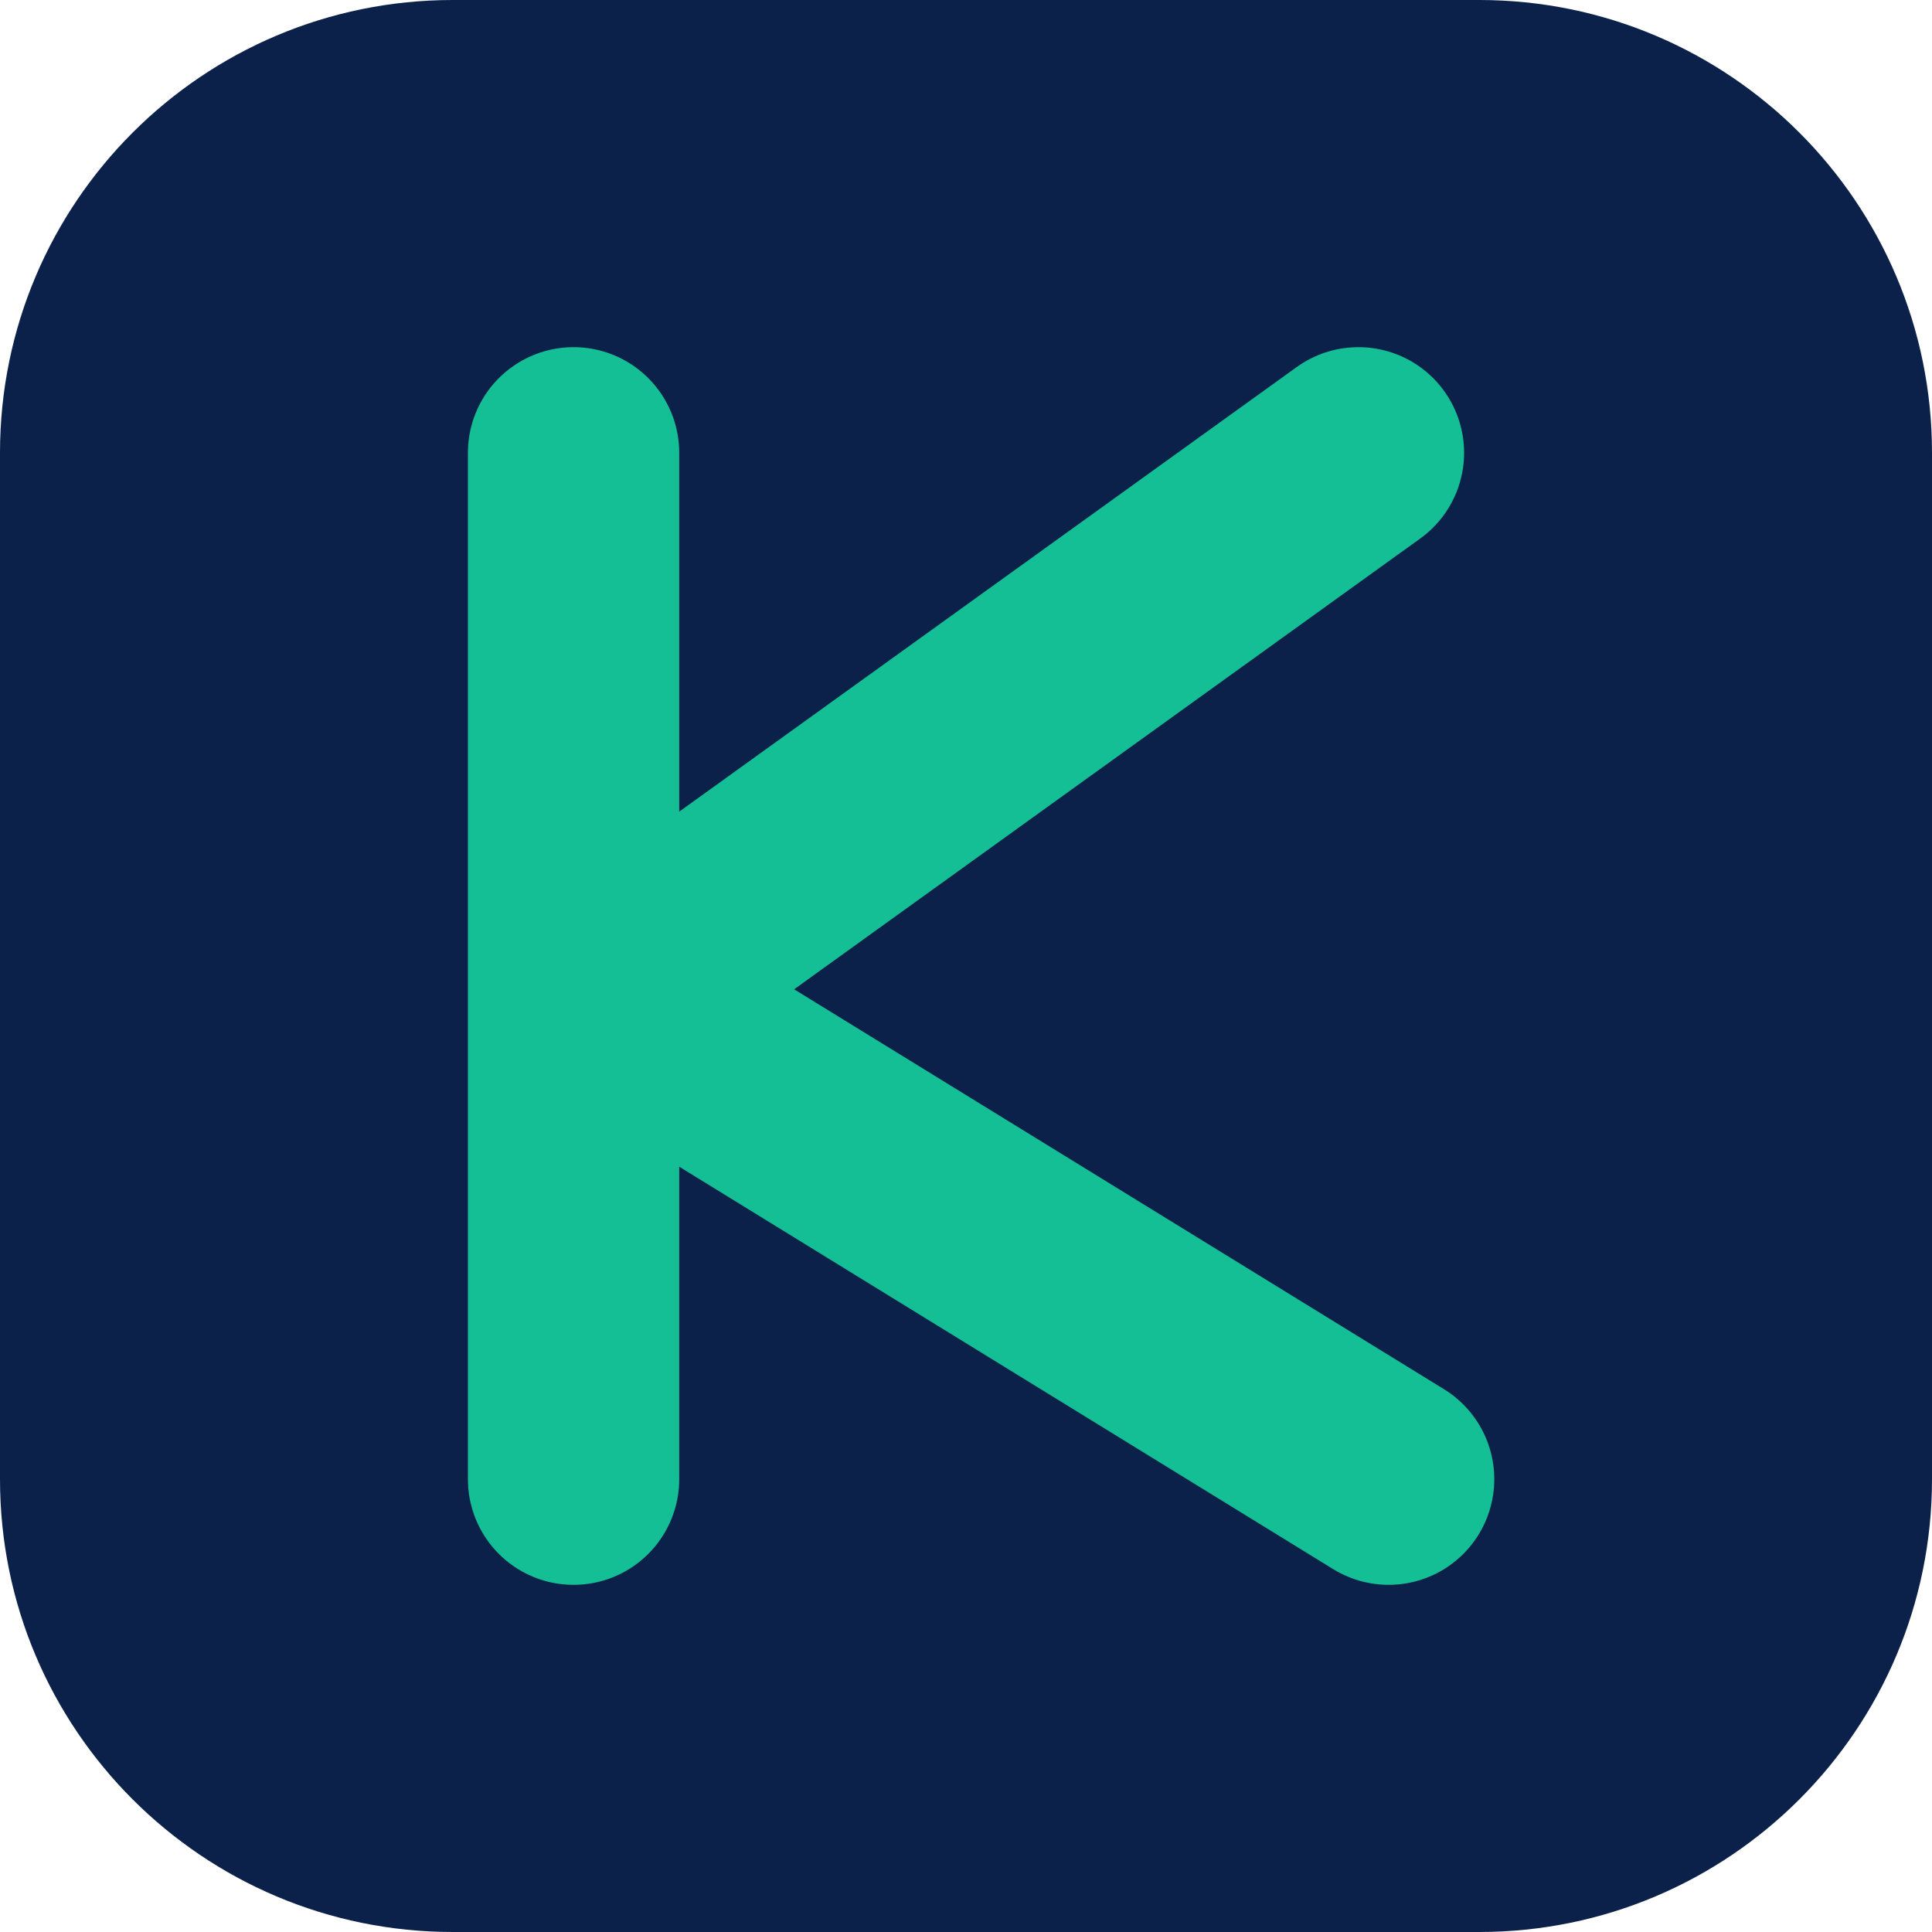
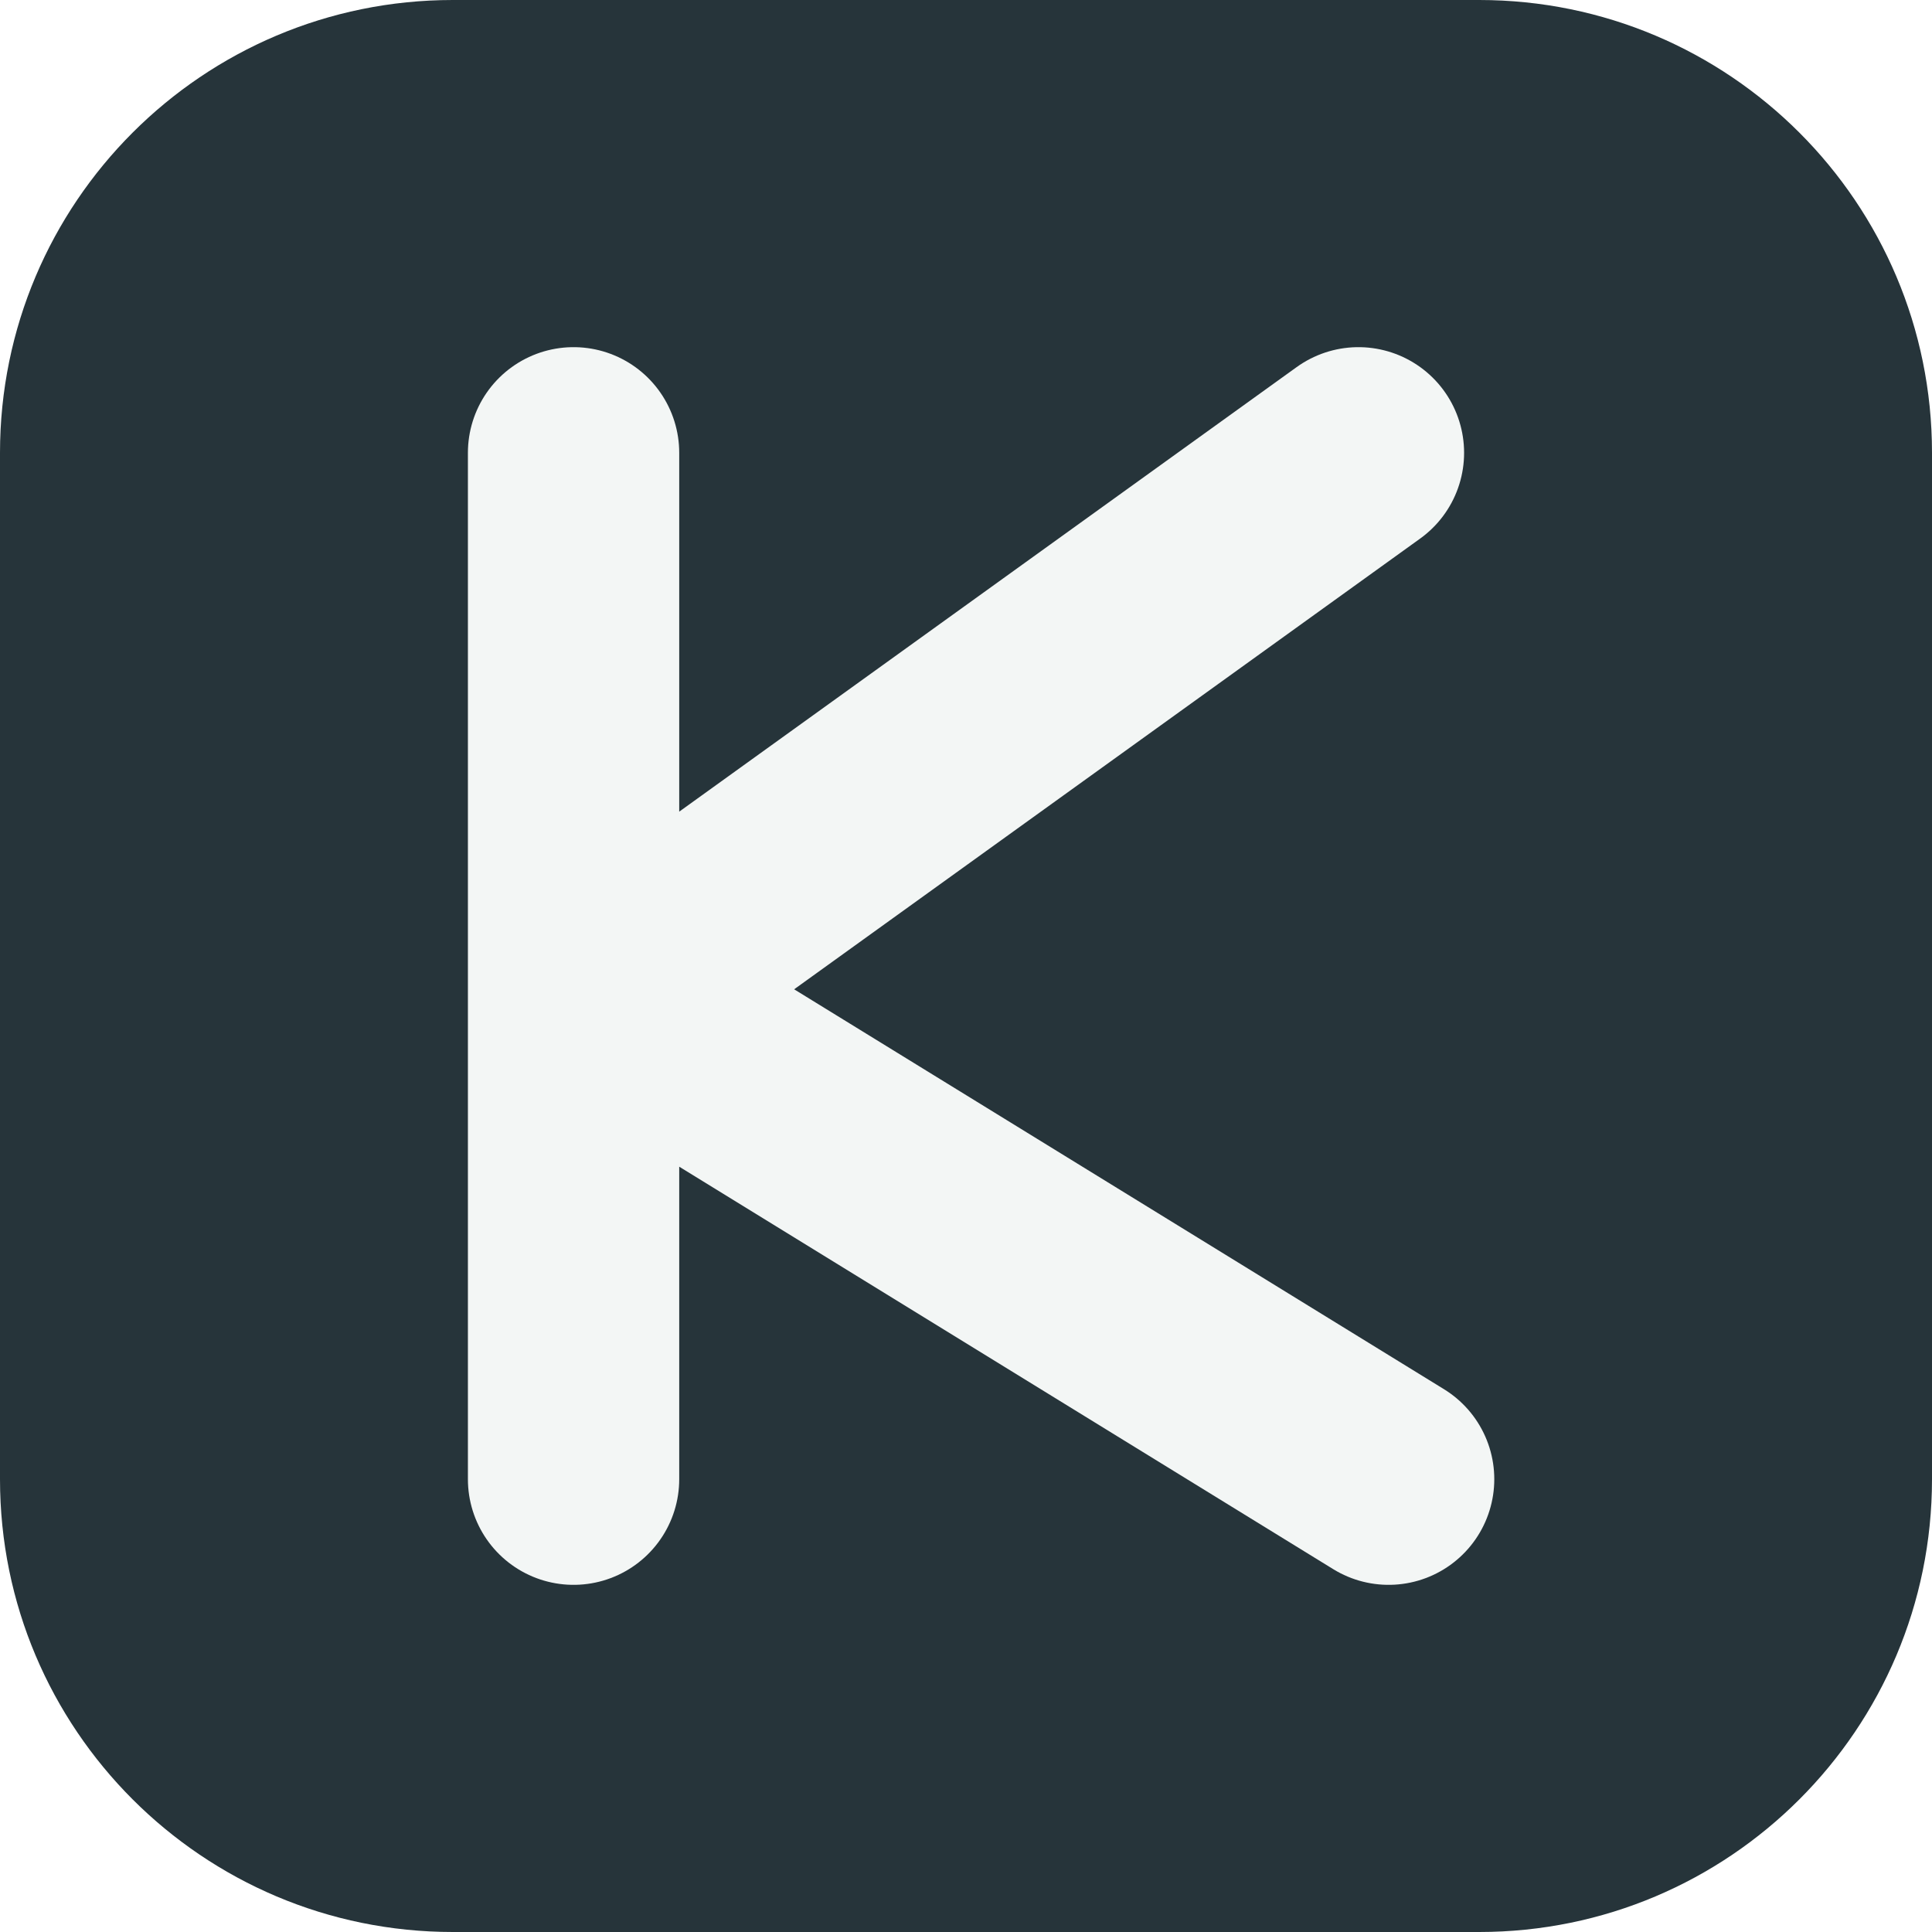
<svg xmlns="http://www.w3.org/2000/svg" viewBox="0 0 64 64">
-   <rect width="64" height="64" rx="15" fill="#0b2149" />
-   <path d="M19 15v34m26-34L20 33l26 16" fill="none" stroke="#14bf96" stroke-width="7" stroke-linecap="round" stroke-linejoin="round" />
+   <rect width="64" height="64" rx="15" fill="#26343a" />
+   <path d="M19 15v34m26-34L20 33l26 16" fill="none" stroke="#f3f6f5" stroke-width="7" stroke-linecap="round" stroke-linejoin="round" />
</svg>
